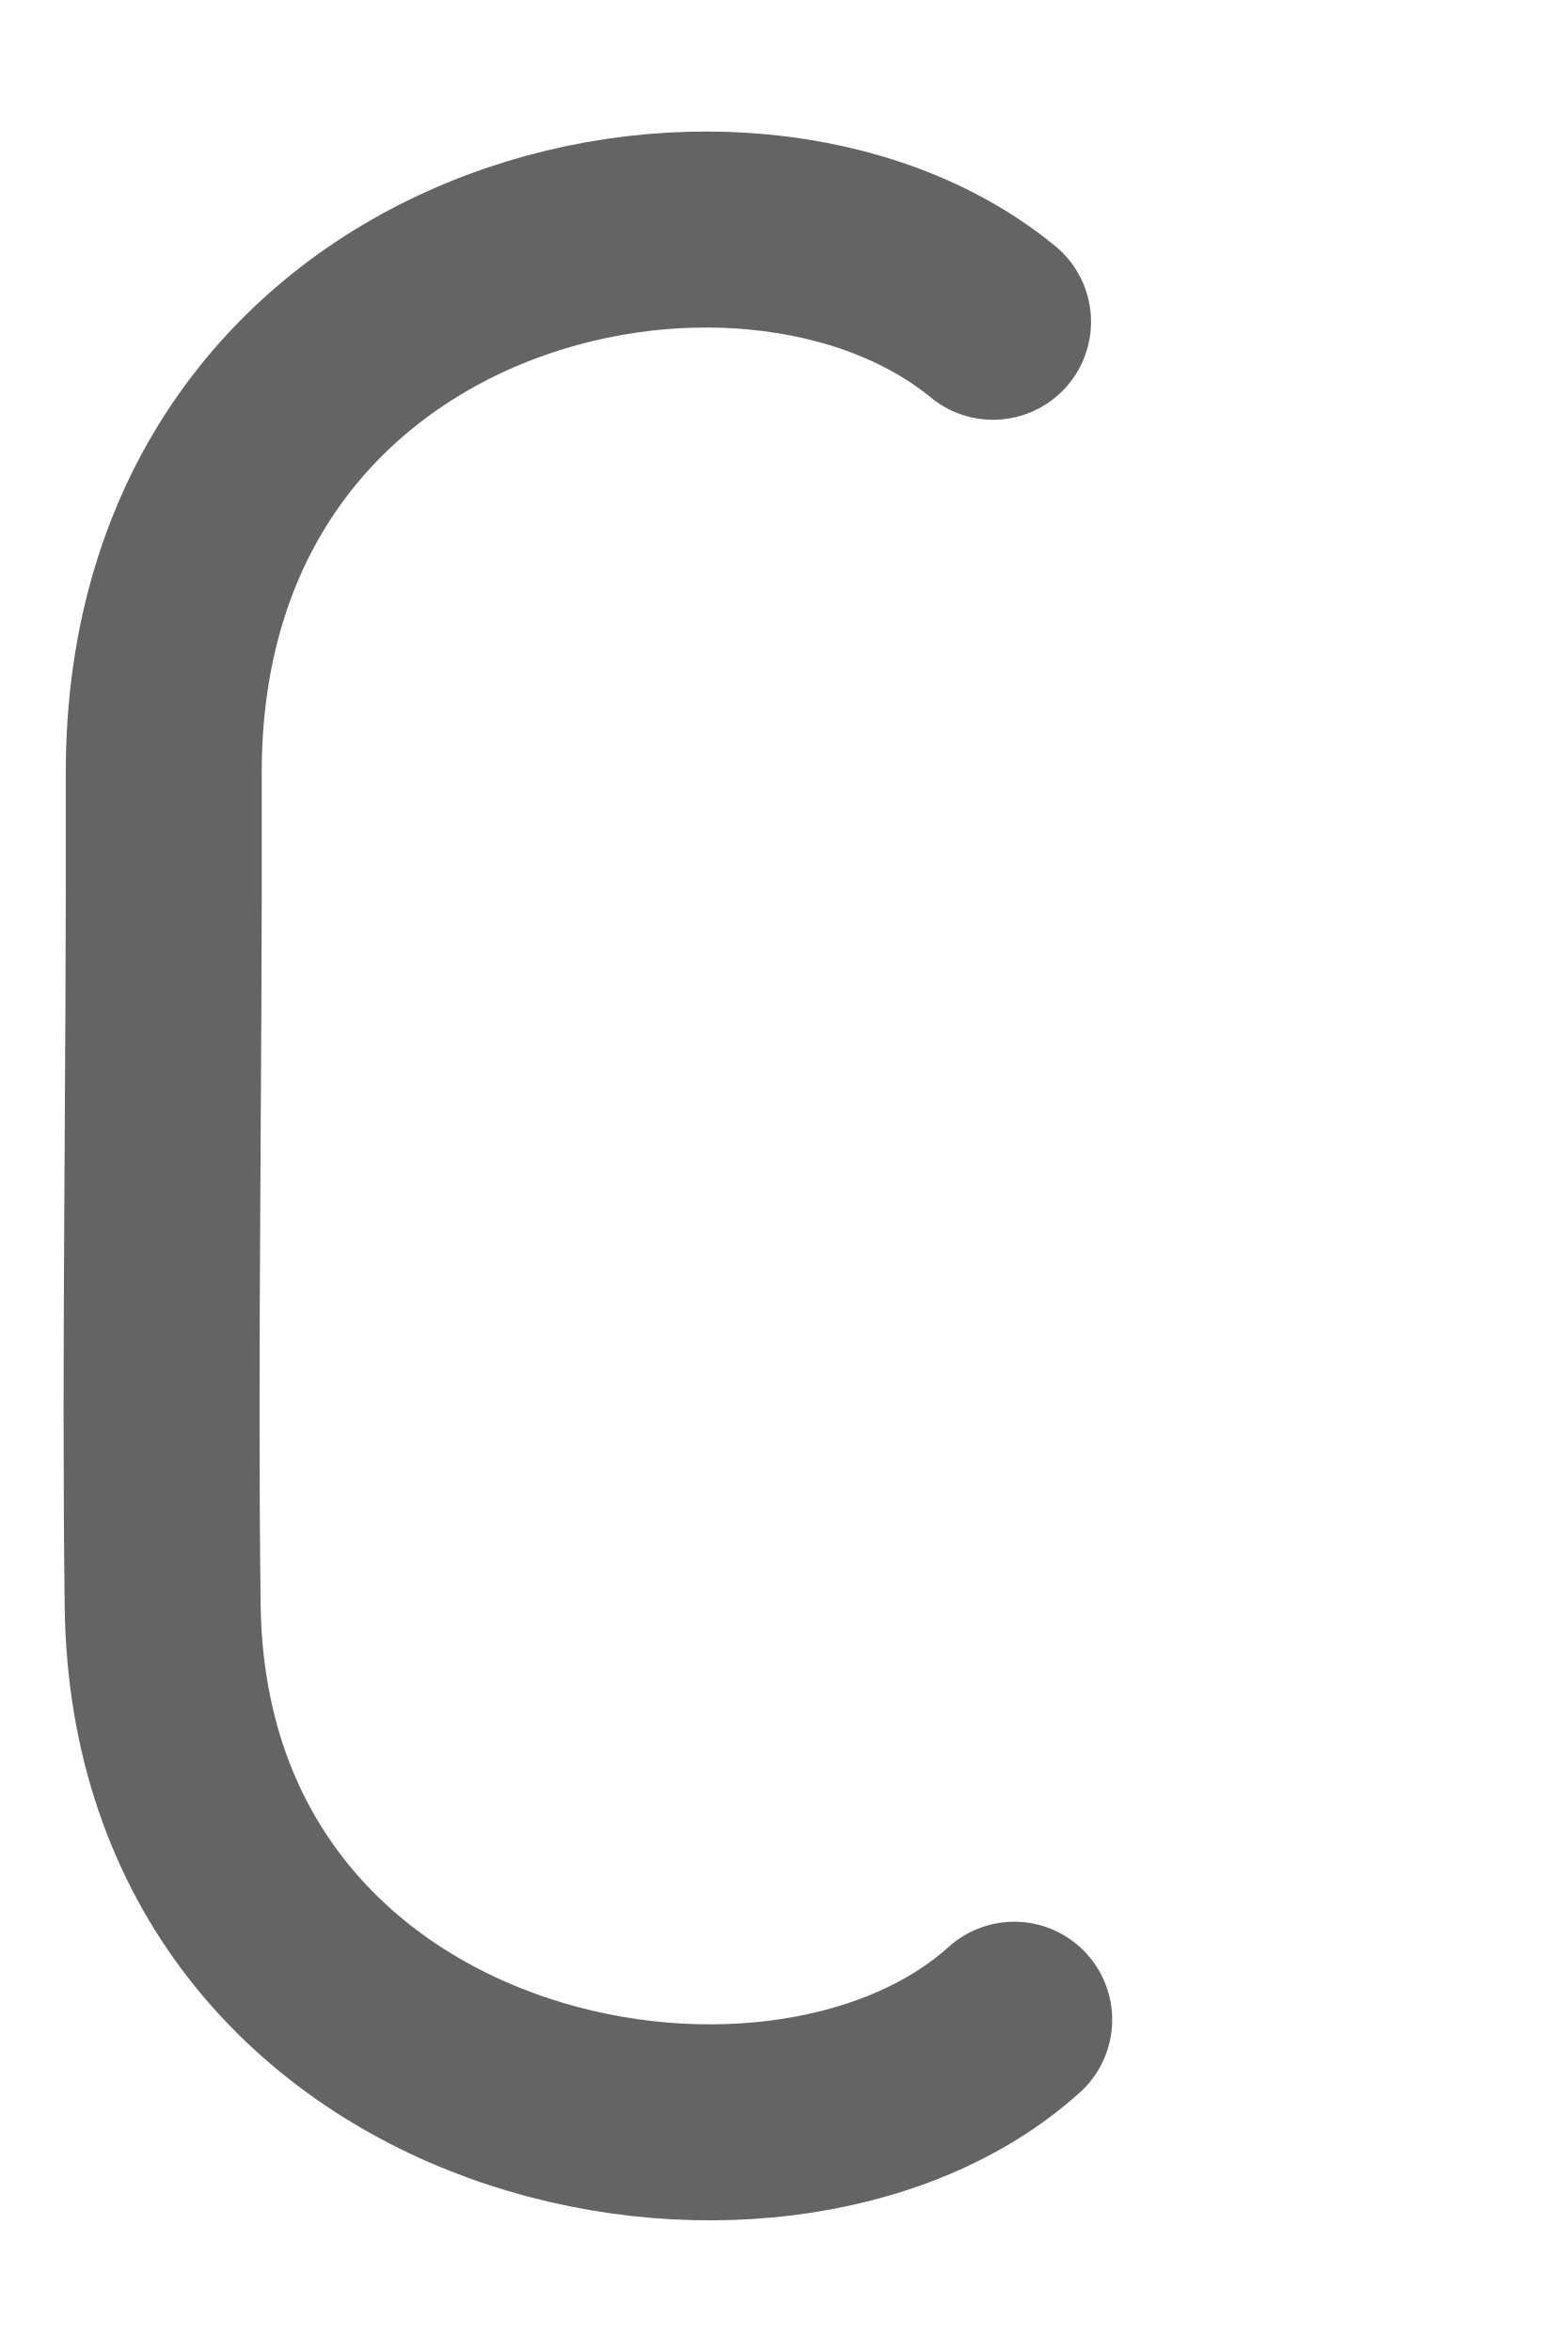
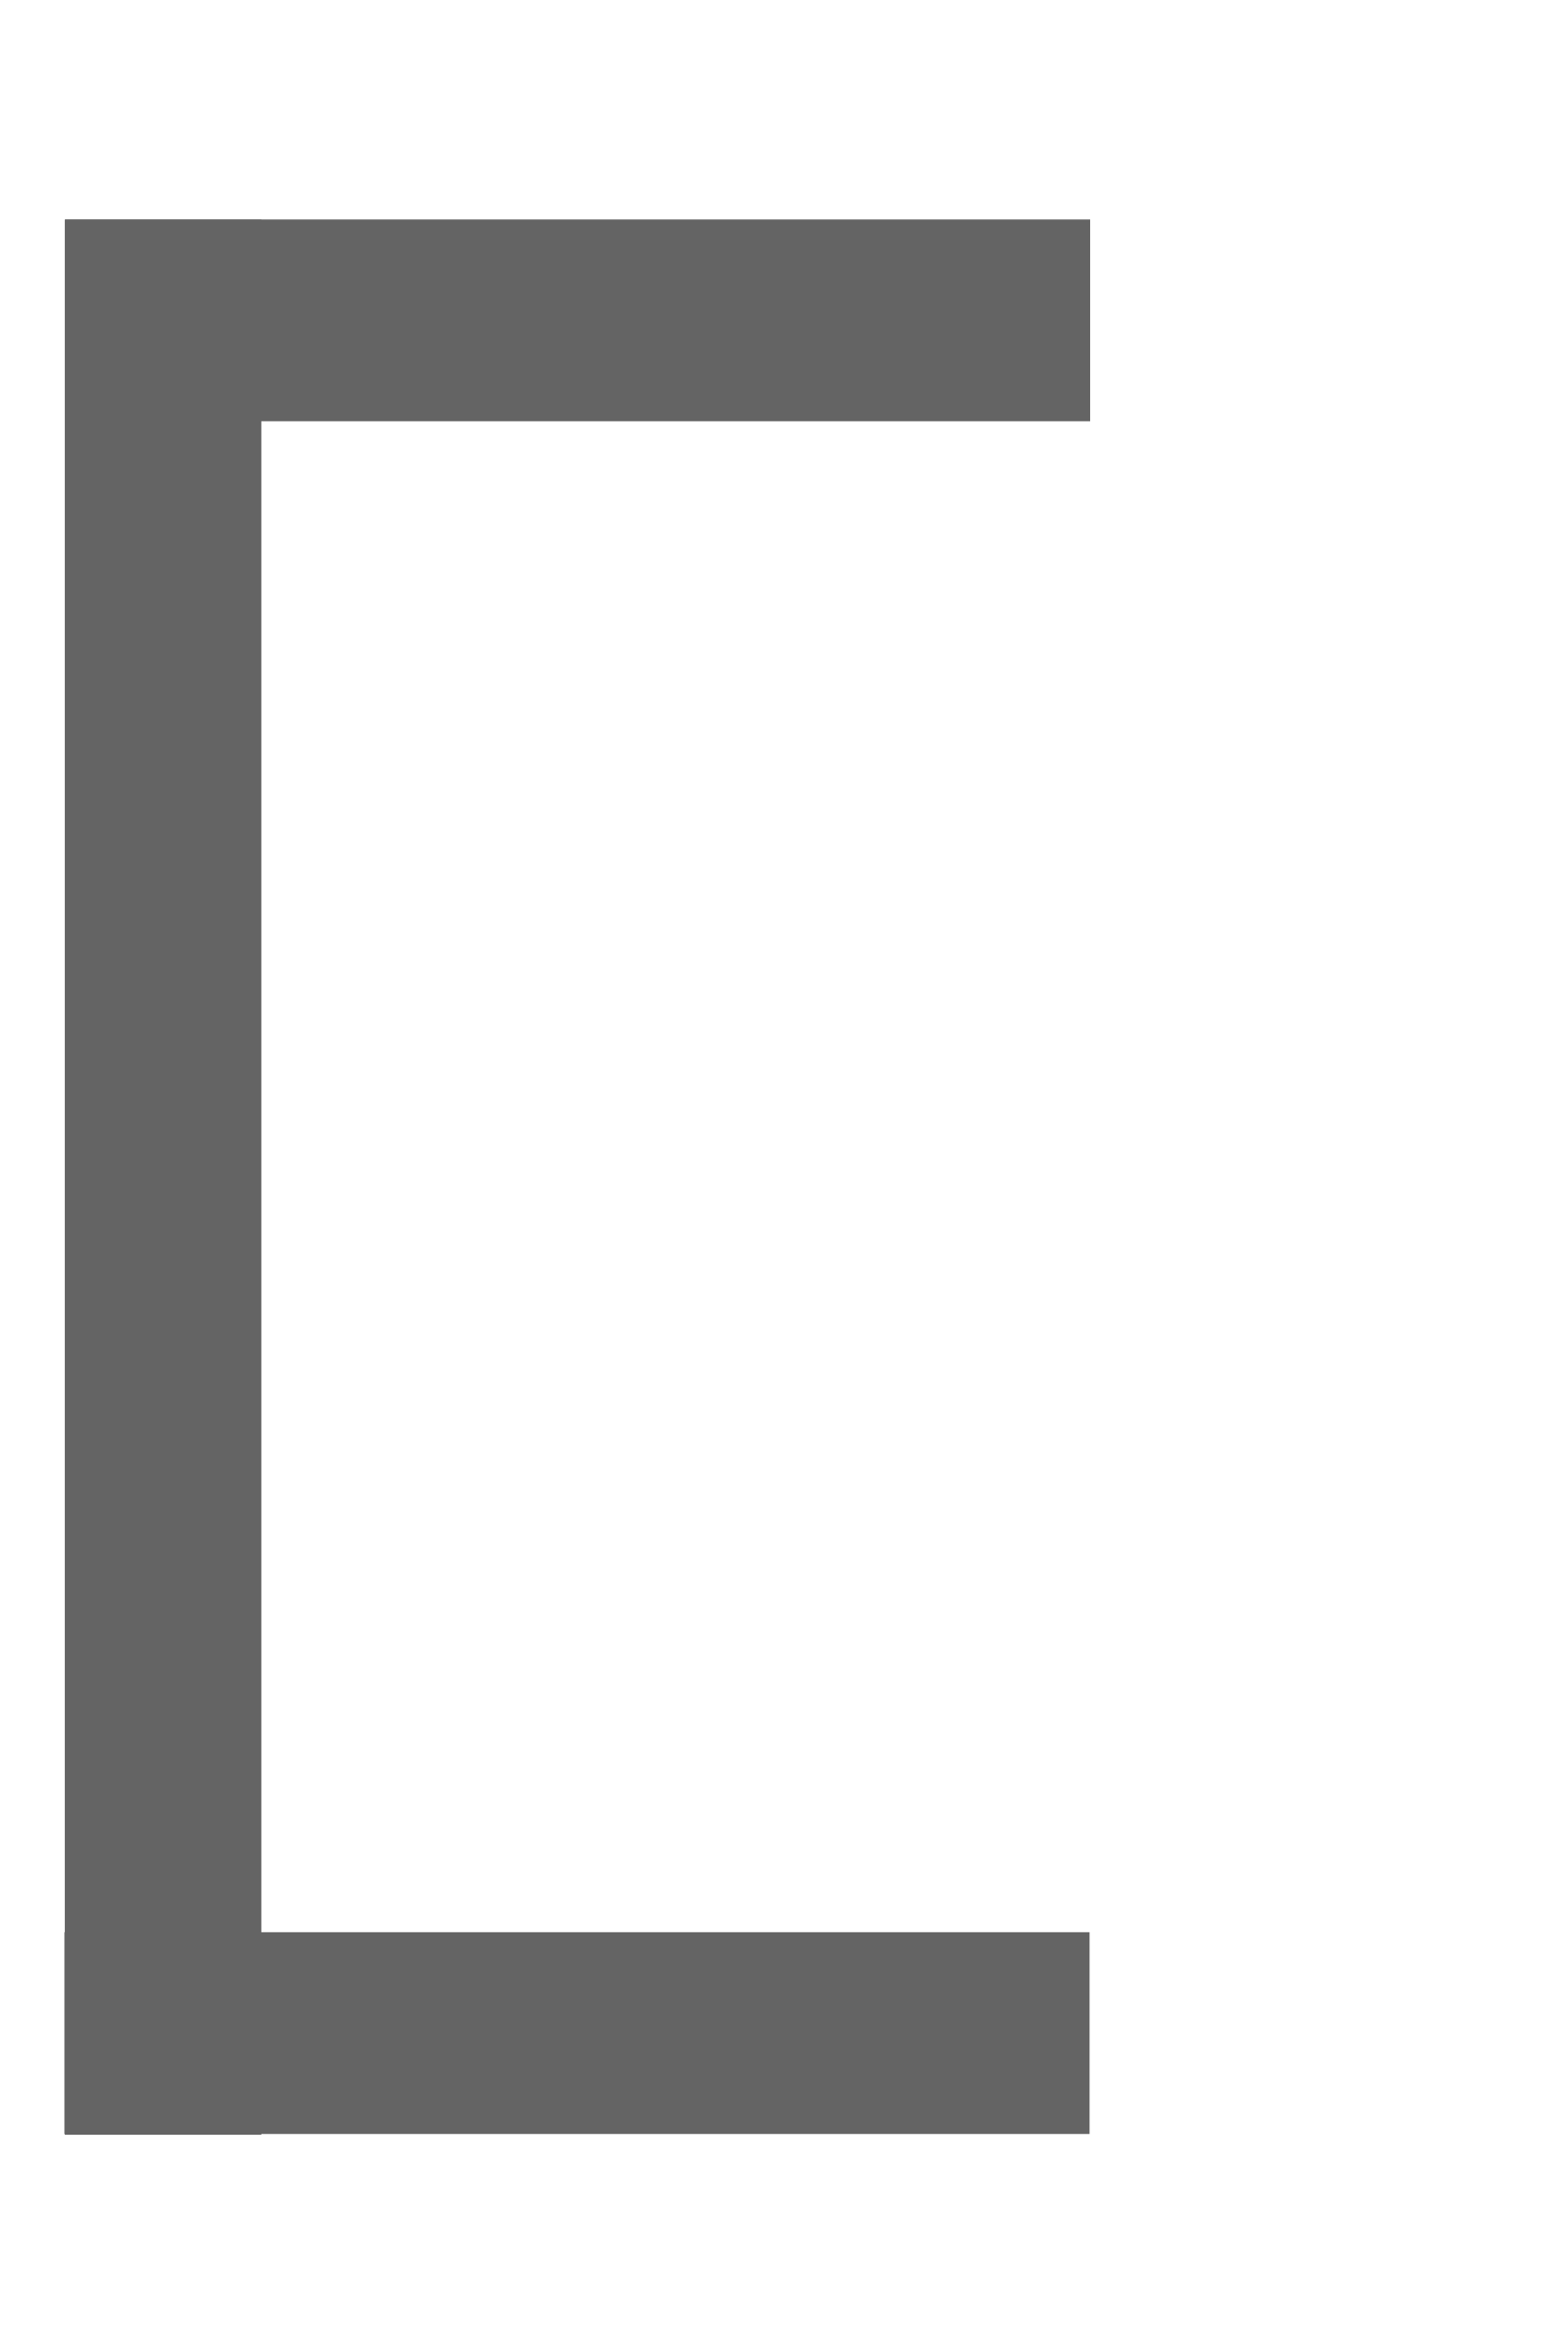
<svg xmlns="http://www.w3.org/2000/svg" version="1.1" id="Calque_1" x="0px" y="0px" viewBox="0 0 16 24" xml:space="preserve" width="16" height="24">
  <defs id="defs15" />
  <style type="text/css" id="style2">
	.st0{display:none;fill:#3D3D3D;}
	.st1{display:none;fill:#000100;}
	.st2{fill:#808080;}
</style>
  <rect x="-2.931" y="-9.688" class="st0" width="27.9" height="27.9" id="rect6" style="display:none;fill:#3d3d3d" />
  <path class="st1" d="m 25.469,18.712 h -28.9 v -28.9 h 28.9 z m -27.9,-1 h 26.9 V -9.188 h -26.9 z" id="path8" style="display:none;fill:#000100" />
  <g id="layer2" transform="translate(-3.430819,-29.28757)">
-     <path id="path15" style="opacity:1;vector-effect:none;fill:none;stroke:#646464;stroke-width:2;stroke-linecap:round;stroke-linejoin:round;stroke-dashoffset:4.8;paint-order:stroke fill markers;stroke-opacity:1" d="M 13.782,49.897 C 11.346,52.094 5.158,50.903 5.091,45.671 5.058,43.025 5.109,40.539 5.102,37.188 5.092,31.792 11.031,30.488 13.566,32.571" />
+     <rect style="fill:#646464;fill-opacity:1;stroke-width:0.237;stroke-linecap:square;stroke-linejoin:miter;stroke-dasharray:0.024, 0.475;stop-color:#000000" id="rect997" width="2.006" height="19.542" x="4.092" y="31.529" />
+     <rect style="fill:#646464;fill-opacity:1;stroke-width:0.176;stroke-linecap:square;stroke-linejoin:miter;stroke-dasharray:0.018, 0.352;stop-color:#000000" id="rect997-3" width="10.462" height="2.059" x="4.095" y="31.527" />
+     <rect style="fill:#646464;fill-opacity:1;stroke-width:0.176;stroke-linecap:square;stroke-linejoin:miter;stroke-dasharray:0.018, 0.352;stop-color:#000000" id="rect997-3-6" width="10.462" height="2.059" x="4.089" y="49.004" />
  </g>
</svg>
